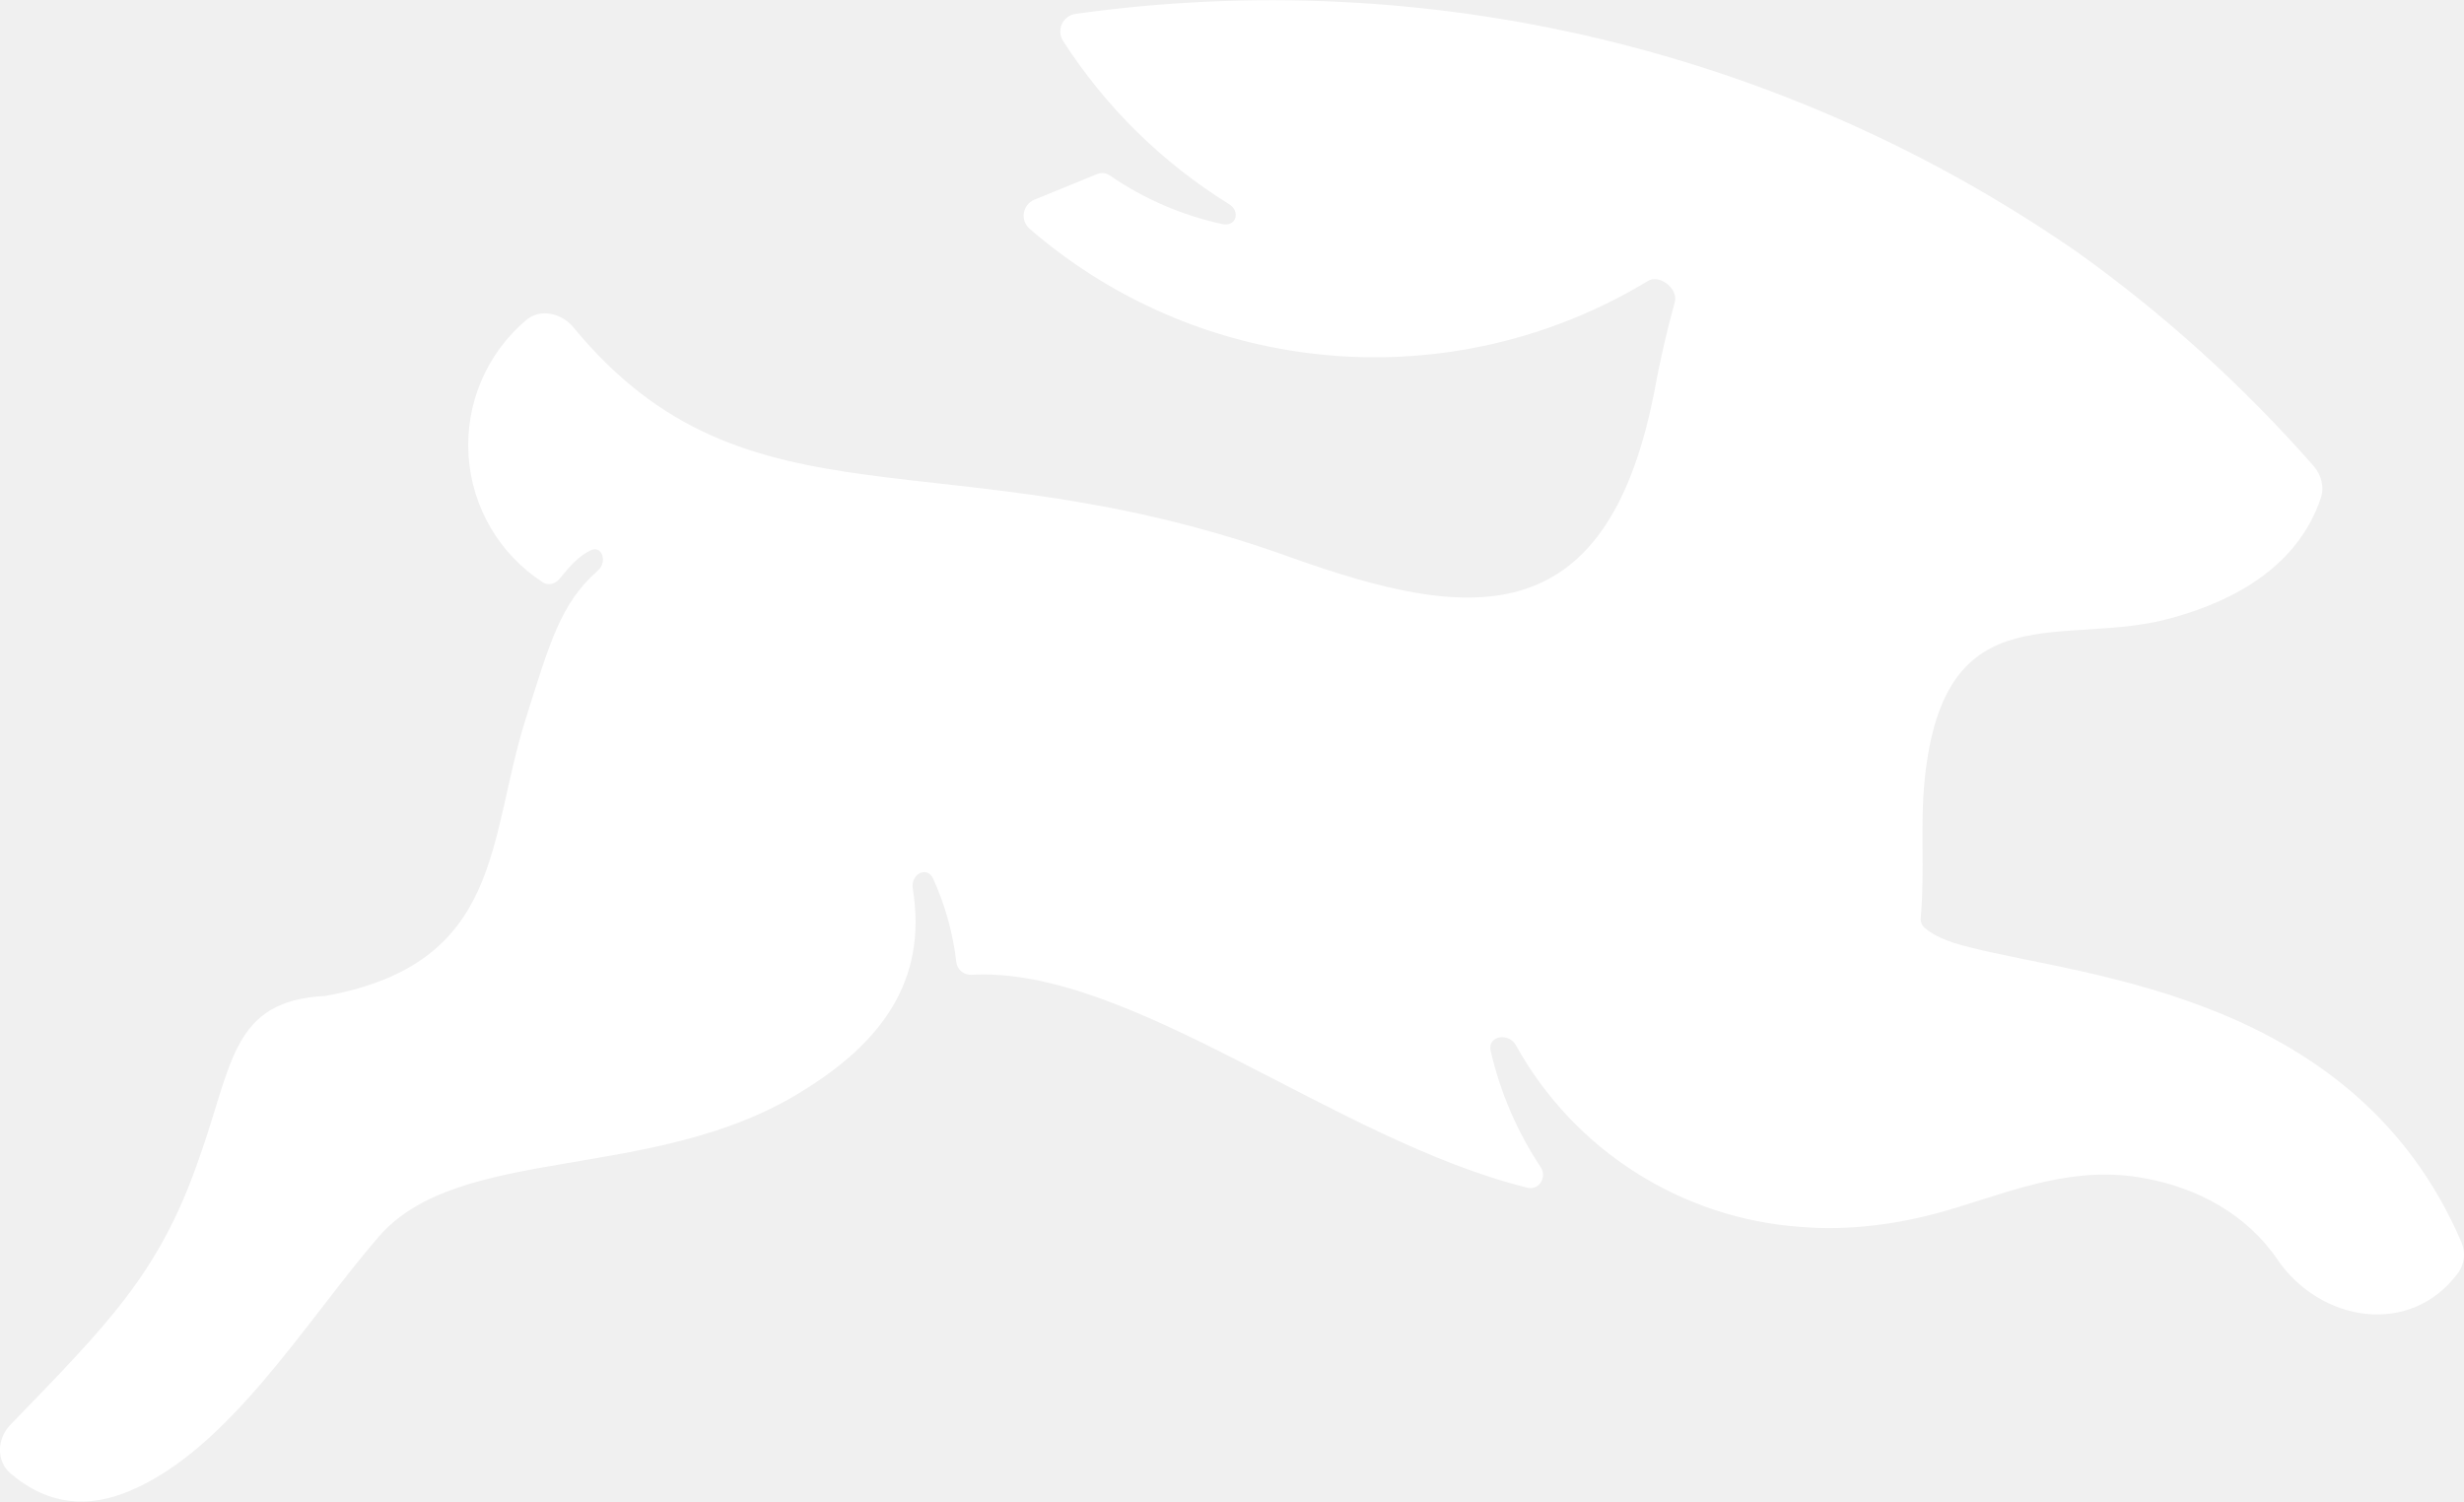
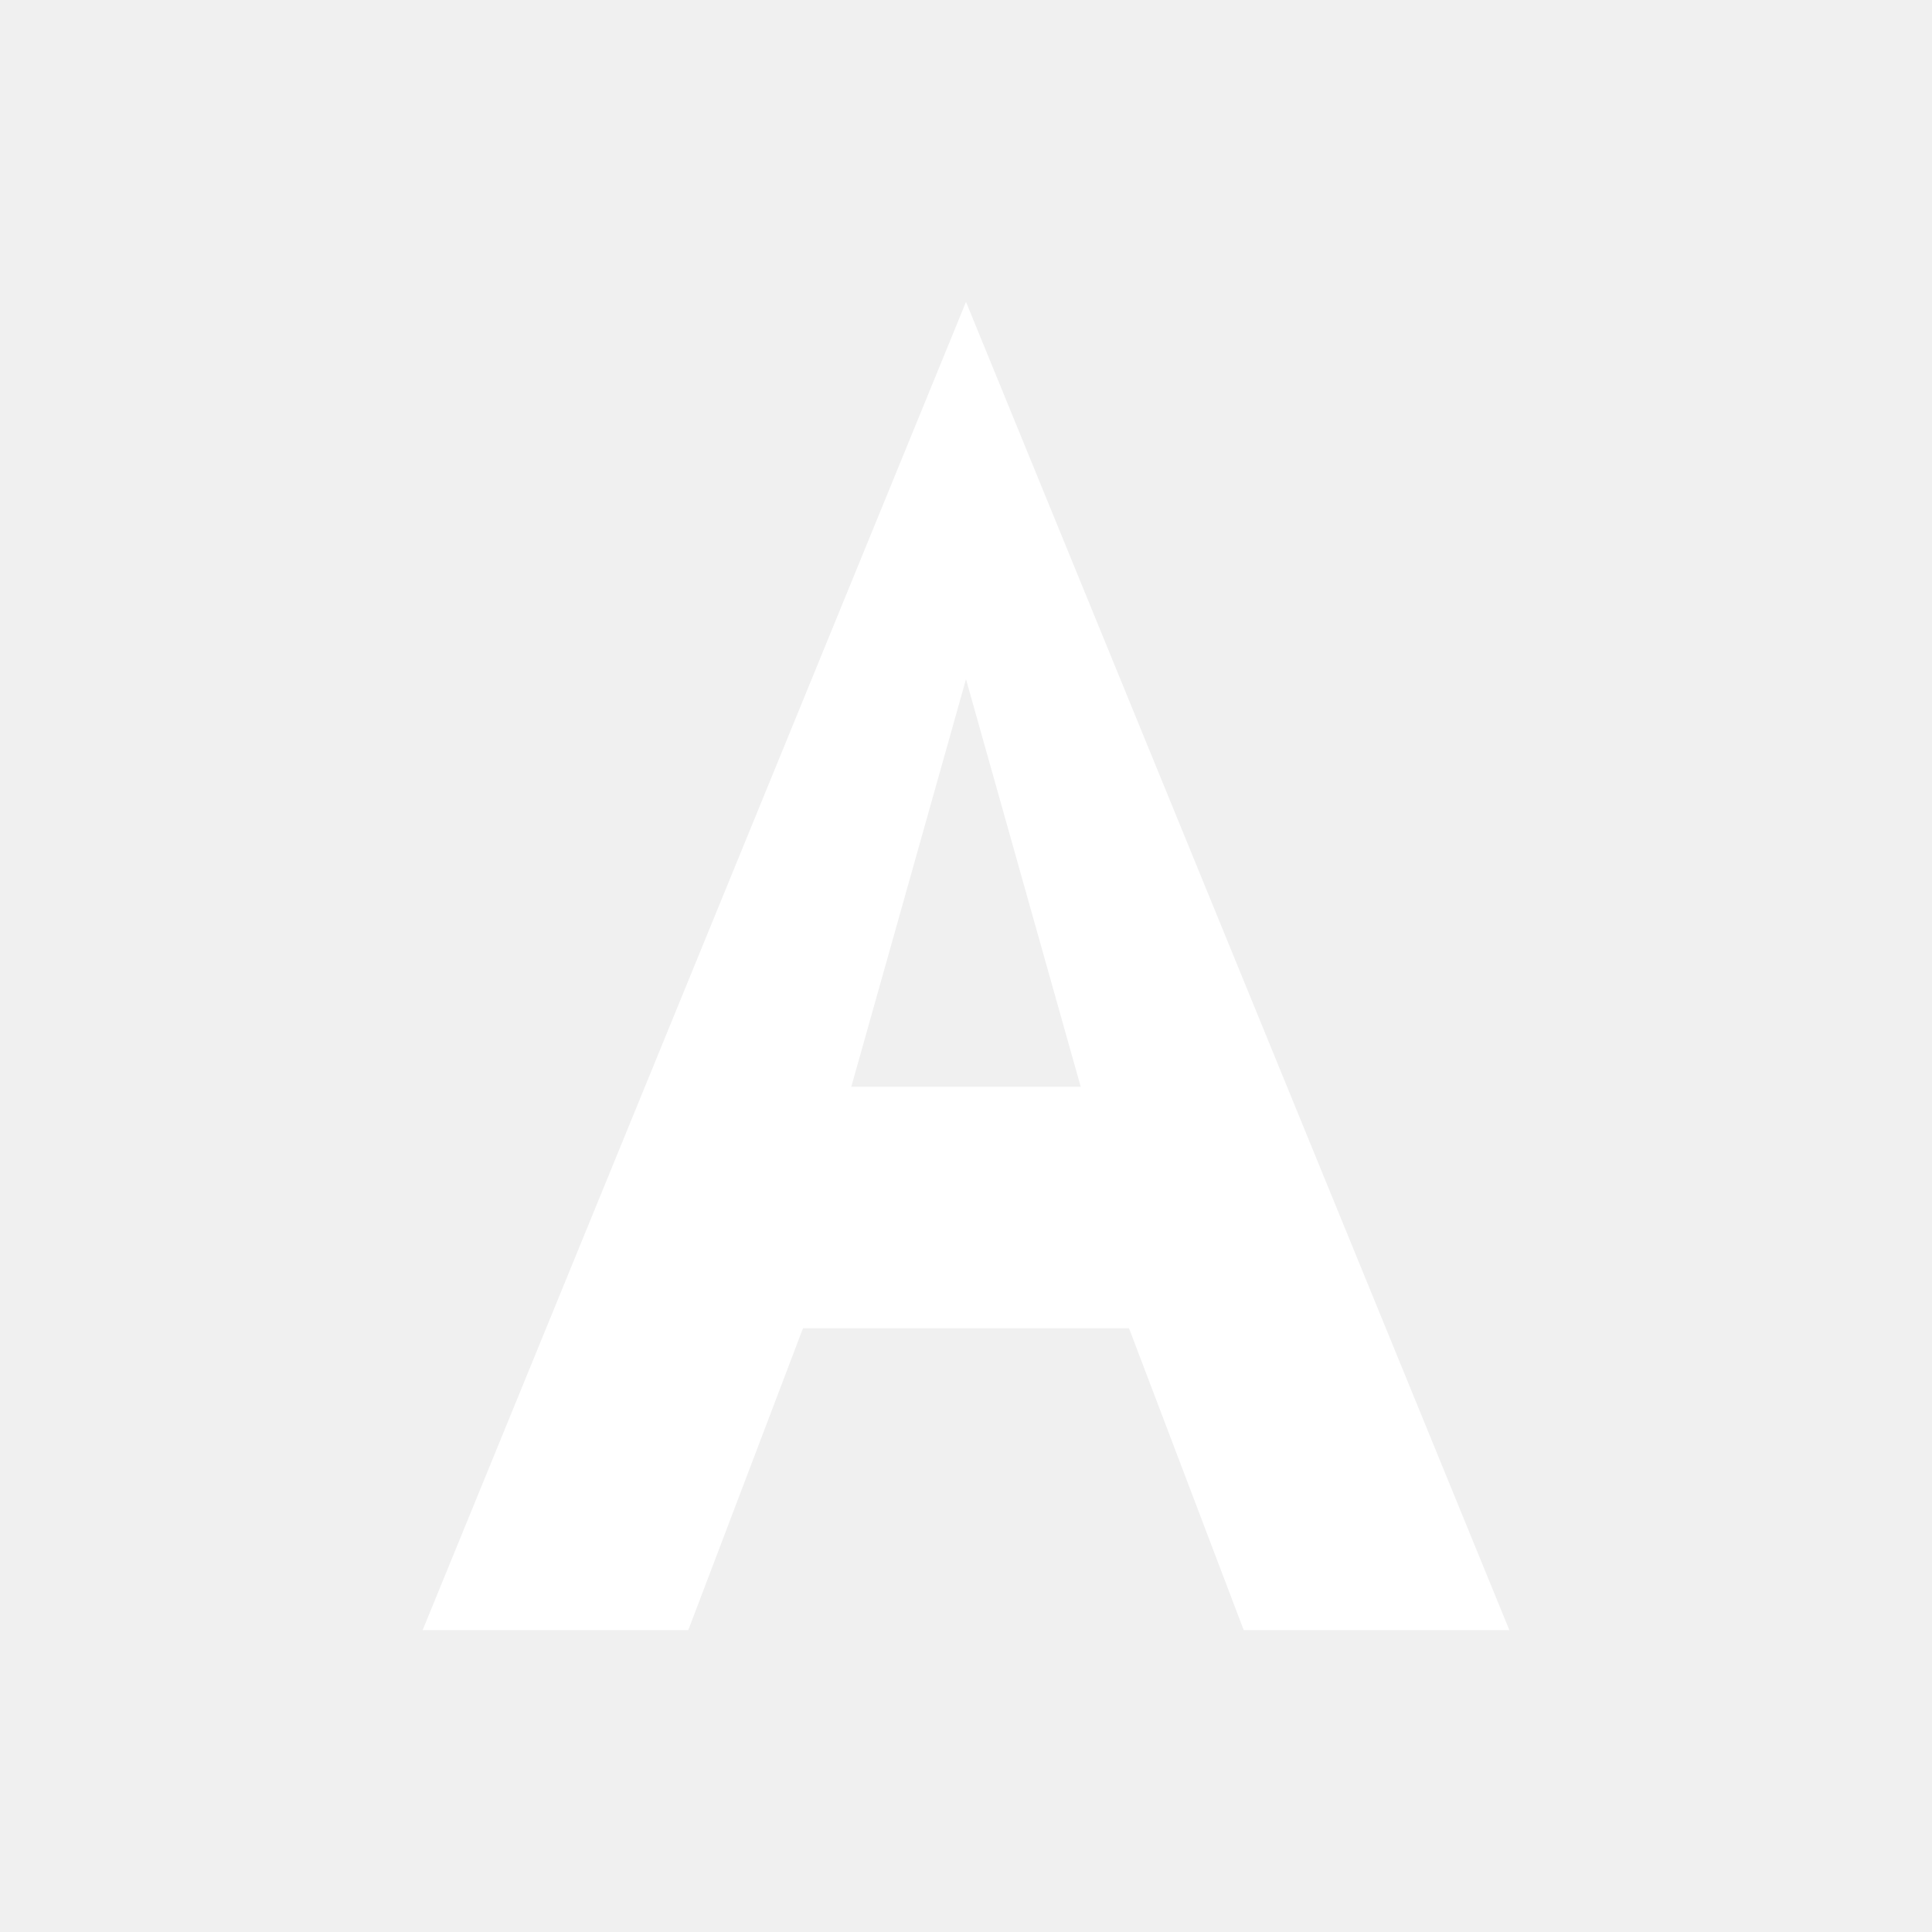
- <svg xmlns="http://www.w3.org/2000/svg" width="64" height="39" fill="none">
-   <path fill="#FFFFFF" fill-rule="evenodd" clip-rule="evenodd" d="M51.18 24.61c-.3-.07-.55-.15-.77-.25-.16-.07-.3-.16-.42-.26a.31.31 0 0 1-.1-.27c.11-1.24-.02-2.33.1-3.56.5-5 3.64-3.41 6.46-4.23 1.62-.45 3.24-1.35 3.83-3.1.1-.3.01-.61-.19-.84a36.2 36.2 0 0 0-6.12-5.54A36.73 36.73 0 0 0 27.94.36a.46.46 0 0 0-.33.7 13.7 13.7 0 0 0 4.31 4.24c.31.19.19.6-.17.52a8.2 8.2 0 0 1-2.92-1.26.35.35 0 0 0-.33-.04l-1.64.67a.45.45 0 0 0-.12.75A13.7 13.7 0 0 0 42.8 7.3c.3-.19.8.2.7.55a27 27 0 0 0-.54 2.37c-1.26 6.37-4.9 5.87-9.4 4.27-9-3.26-14.12-.48-18.66-5.98-.31-.38-.87-.51-1.24-.19a4.25 4.25 0 0 0 .43 6.8c.14.1.33.05.44-.08.28-.35.5-.59.8-.74.3-.16.46.29.2.52-.97.85-1.25 1.87-1.88 3.87-.99 3.13-.57 6.34-5.2 7.18-2.45.12-2.4 1.78-3.29 4.25-1.03 2.98-2.39 4.3-4.9 6.9-.34.36-.36.93.01 1.25 1 .85 2.04.9 3.09.46 2.6-1.08 4.6-4.44 6.48-6.61 2.1-2.42 7.15-1.39 10.97-3.76 2.05-1.25 3.29-2.86 2.9-5.27-.07-.38.37-.62.53-.26.31.68.51 1.4.6 2.16.02.2.2.34.39.33 4.12-.23 9.46 4.3 14.44 5.53.3.08.52-.27.35-.53a9.17 9.17 0 0 1-1.3-3.02c-.1-.39.47-.5.66-.14a9.2 9.2 0 0 0 7.4 4.71c1.2.1 2.54-.05 3.93-.47 1.66-.5 3.19-1.14 5.02-.79 1.36.25 2.63.94 3.42 2.1 1.1 1.62 3.45 2.04 4.7.35a.81.81 0 0 0 .08-.8c-2.76-6.43-9.75-6.88-12.75-7.65Z" />
+ <svg xmlns="http://www.w3.org/2000/svg" width="64" height="64" viewBox="0 0 64 64" fill="none">
+   <path fill="#FFFFFF" d="M32 10L50 54H41.2L37.4 44H26.6L22.8 54H14L32 10ZM32 22.5L28.2 36H35.8L32 22.5Z" />
</svg>
